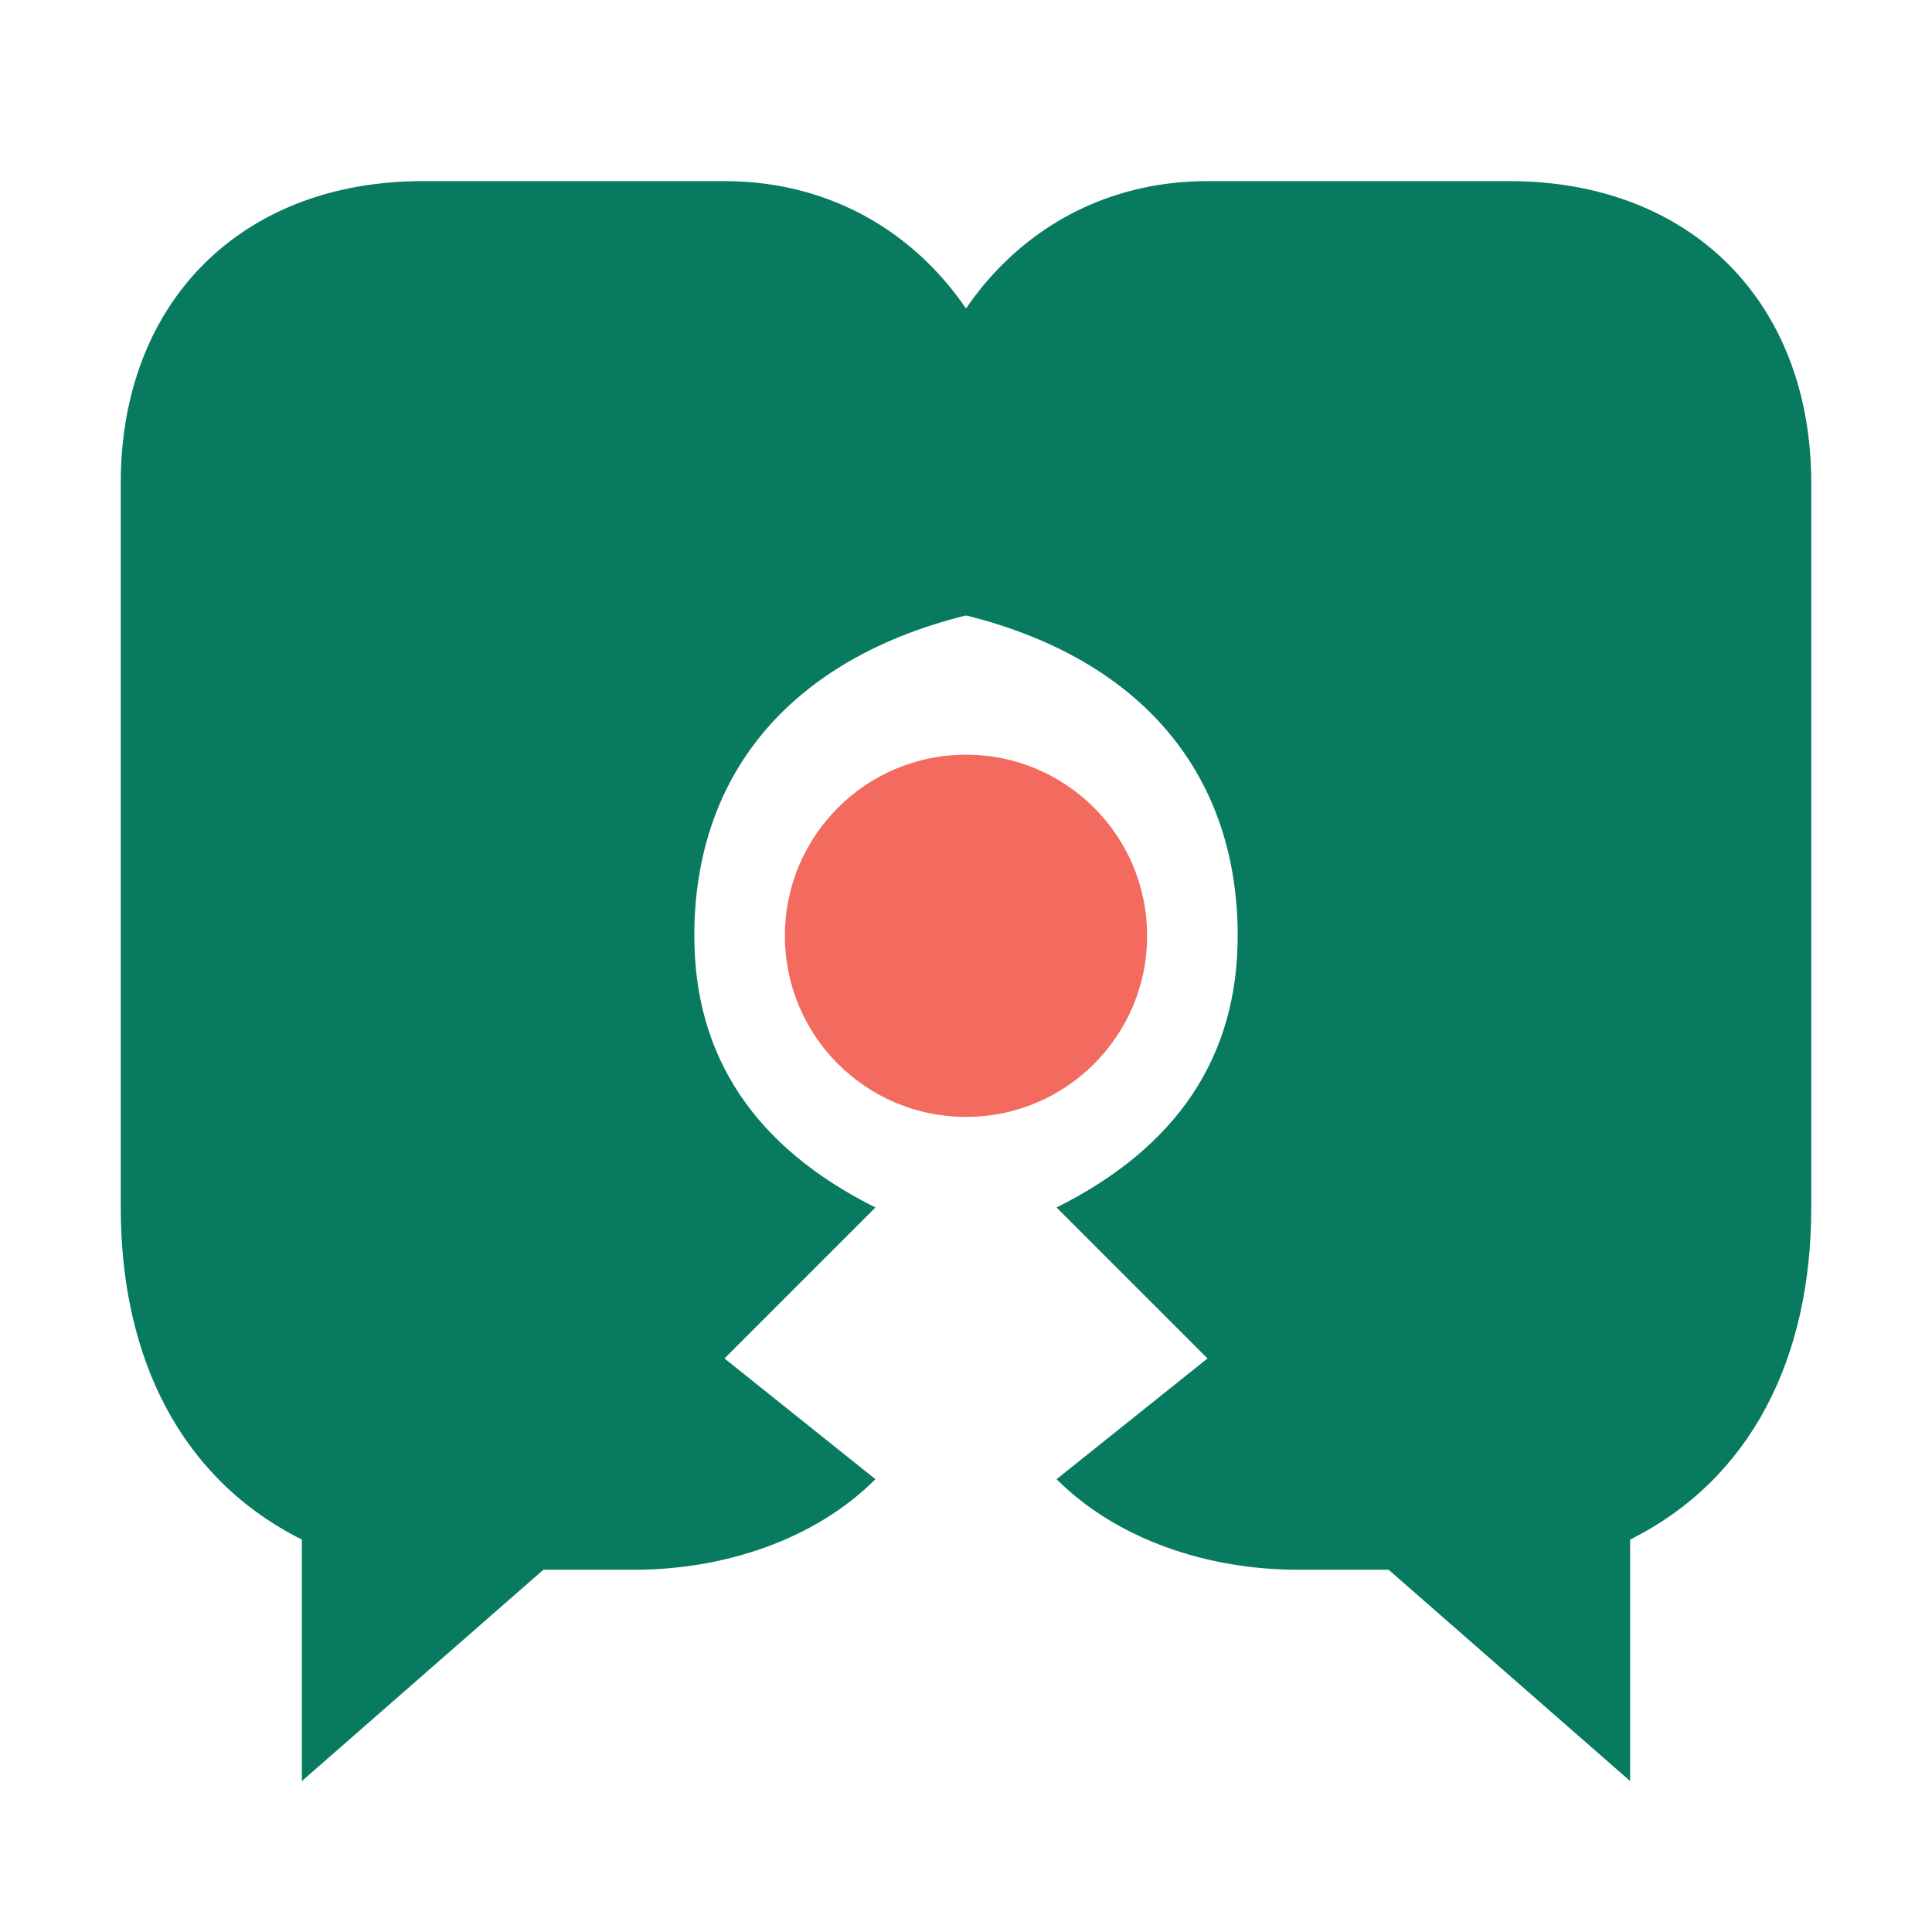
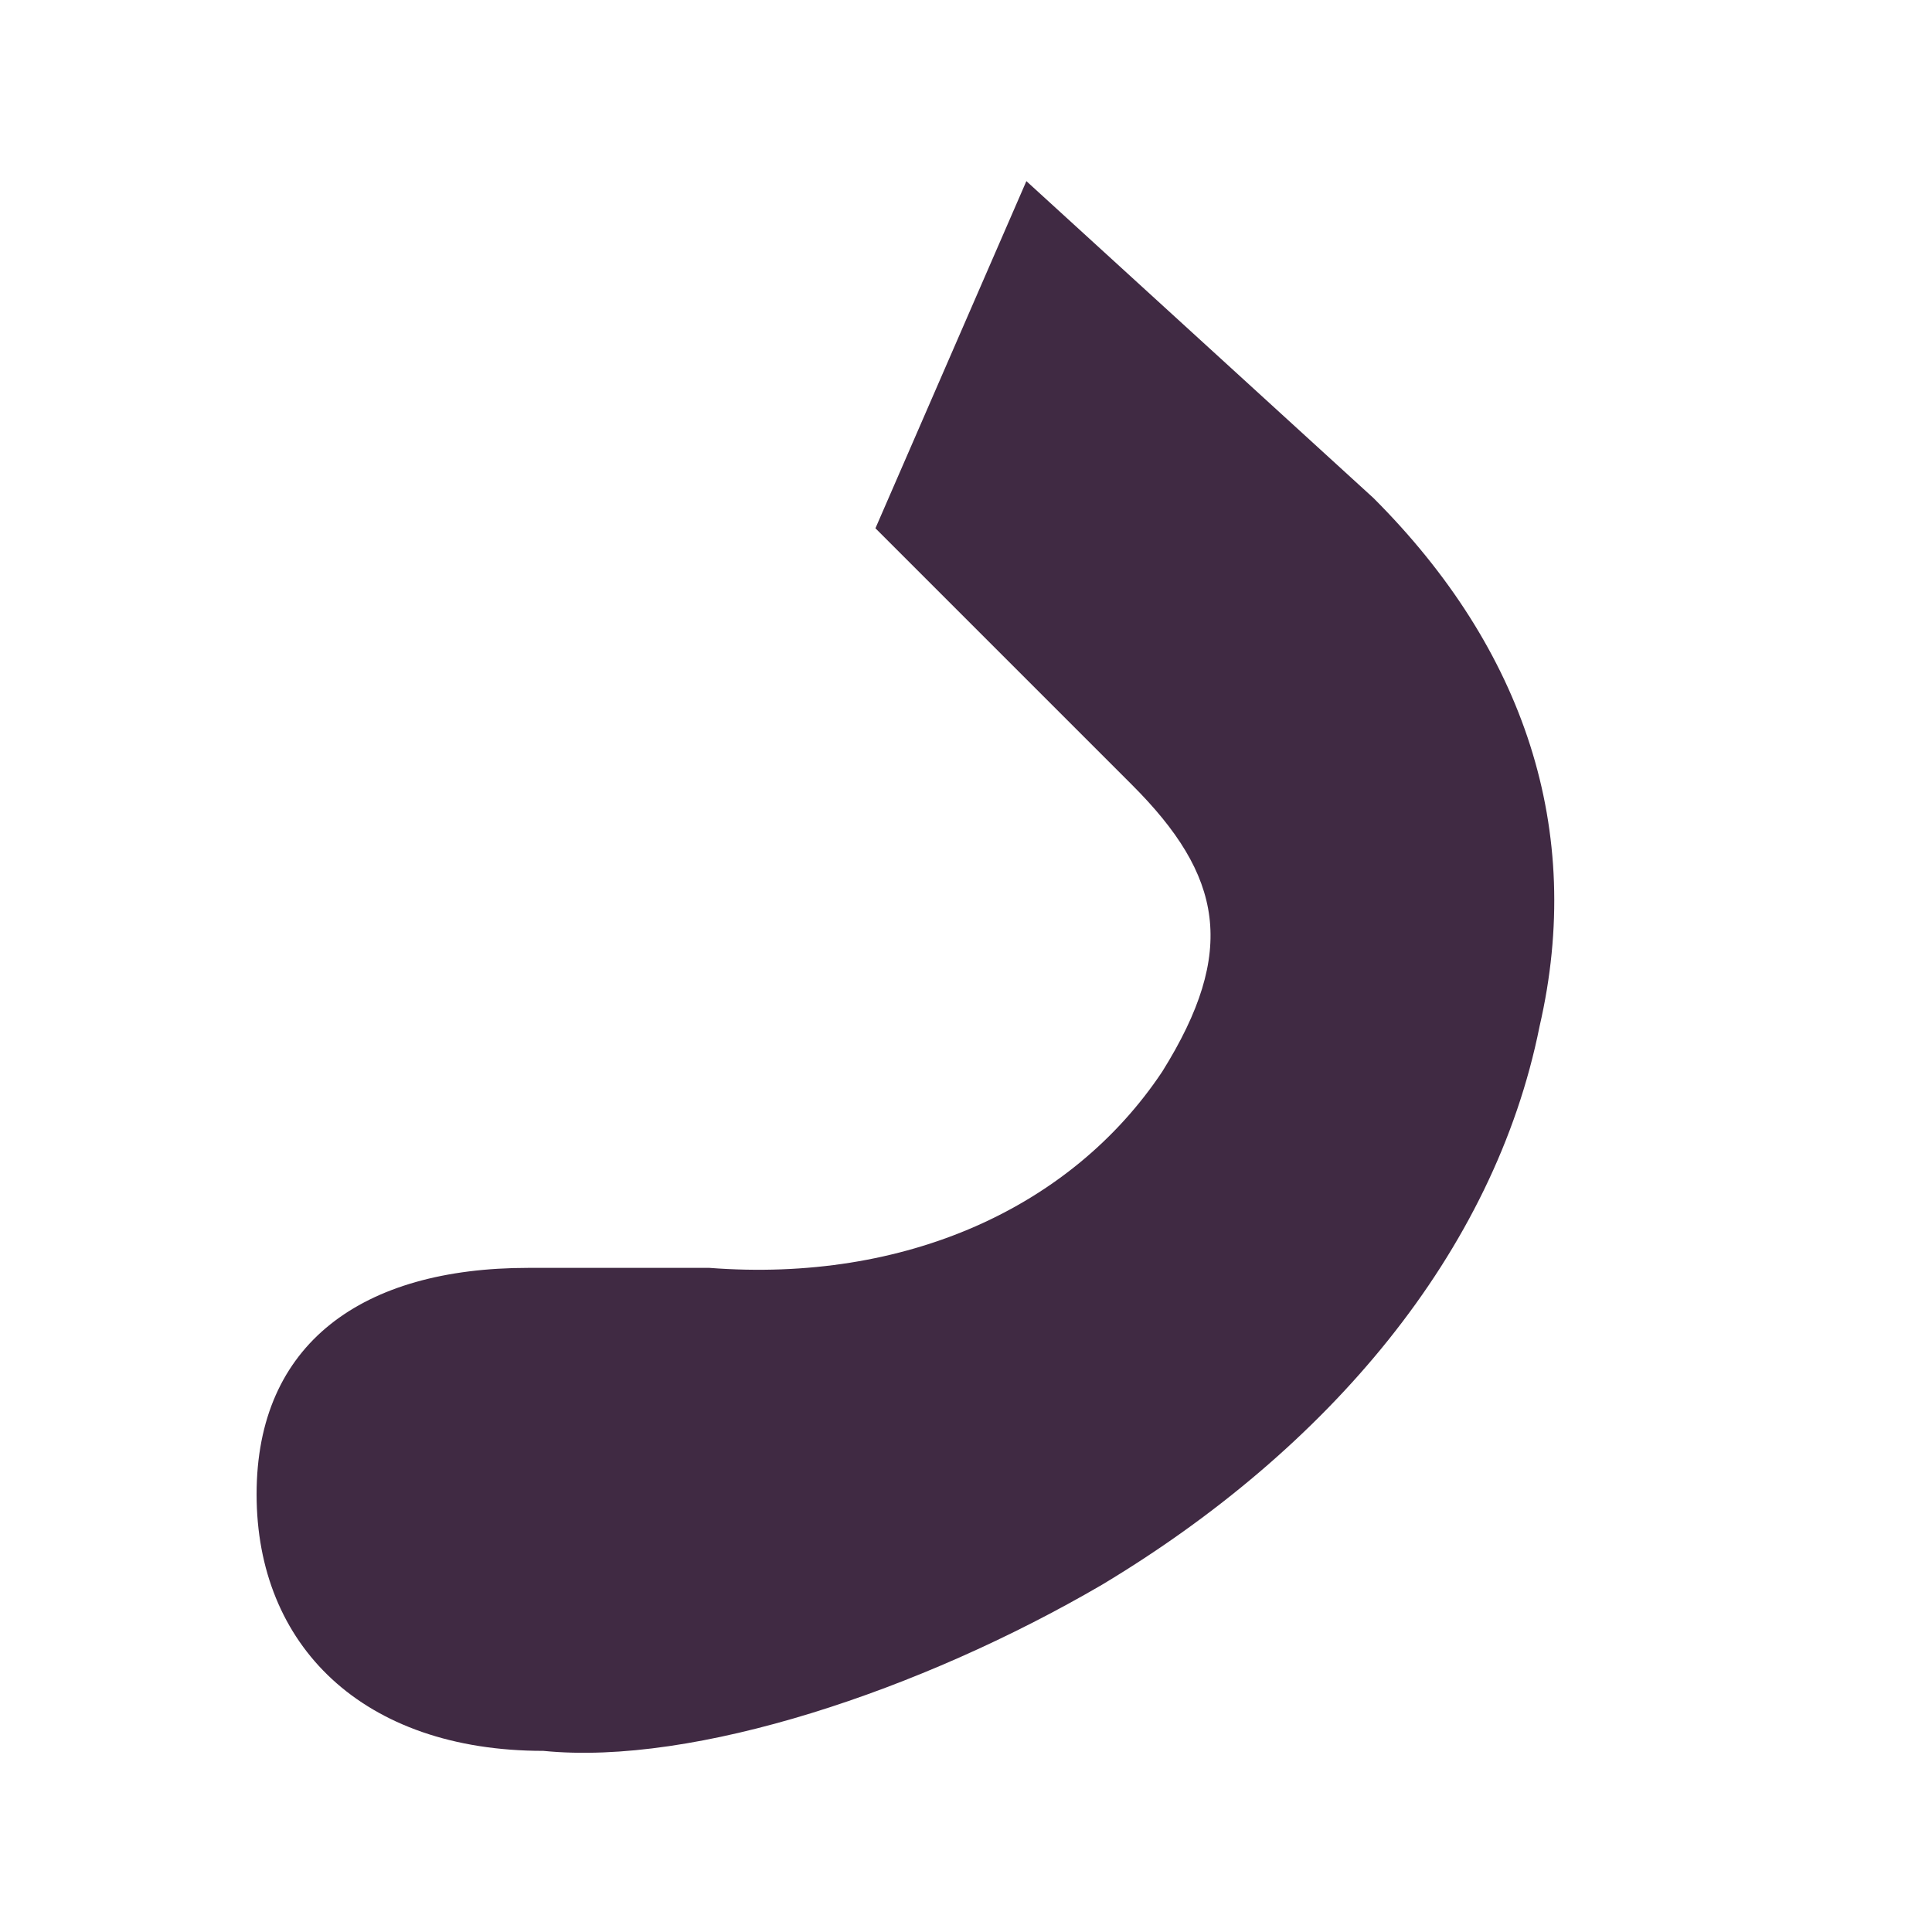
- <svg xmlns="http://www.w3.org/2000/svg" viewBox="0 0 64 64" role="img" aria-labelledby="title">
-   <path fill="#087a60" d="M14 6h10c6 0 10 5 10 11v3c-7 1-11 5-11 11 0 4 2 7 6 9l-5 5 5 4c-2 2-5 3-8 3h-3l-8 7v-8c-4-2-6-6-6-11V16C4 10 8 6 14 6Z" />
-   <path fill="#087a60" d="M50 6H40c-6 0-10 5-10 11v3c7 1 11 5 11 11 0 4-2 7-6 9l5 5-5 4c2 2 5 3 8 3h3l8 7v-8c4-2 6-6 6-11V16c0-6-4-10-10-10Z" />
-   <circle cx="32" cy="31" r="6" fill="#f26b5e" />
+ <svg xmlns="http://www.w3.org/2000/svg" viewBox="0 0 128 128">
+   <path fill="#402a43" d="M68 12 91 33C101 43 105 55 102 68 99 83 88 96 73 105 61 112 46 117 36 116 24 116 17 109 17 99 17 89 24 84 35 84L47 84C60 85 71 80 77 71 82 63 81 58 75 52L58 35Z" />
</svg>
